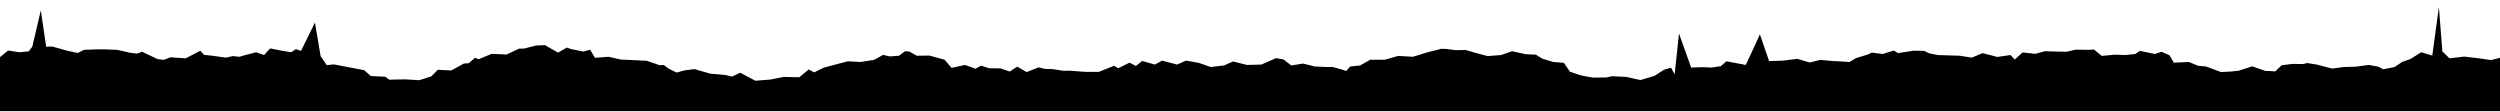
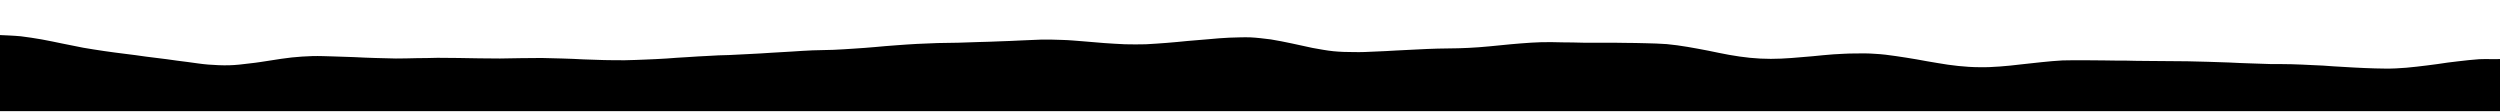
<svg xmlns="http://www.w3.org/2000/svg" viewBox="0 0 1440 64" preserveAspectRatio="none">
-   <path d="M0 64 L0.0 32.9 L4.7 29.1 L11.1 30.1 L16.5 29.6 L18.6 26.9 L23.5 6.0 L26.6 26.9 L30.1 26.8 L34.8 28.1 L38.6 29.2 L44.8 30.5 L48.4 28.7 L56.8 28.4 L59.7 28.4 L67.3 28.7 L70.3 29.3 L74.5 30.3 L78.9 30.9 L81.8 29.8 L90.7 34.0 L94.3 34.5 L98.2 33.0 L107.0 33.6 L115.4 29.2 L117.5 31.6 L122.3 32.1 L130.2 33.2 L134.0 32.3 L137.9 32.7 L141.0 31.8 L147.5 30.1 L152.1 31.7 L155.6 27.9 L162.3 29.2 L167.7 30.1 L170.4 28.3 L173.4 29.3 L181.4 13.0 L184.7 32.4 L188.2 37.5 L192.3 37.1 L201.2 38.8 L209.7 40.4 L213.6 43.8 L221.9 44.2 L224.3 45.9 L233.2 45.7 L241.5 46.2 L248.4 44.0 L252.2 40.2 L259.9 40.6 L267.2 36.6 L270.0 36.4 L273.6 33.3 L275.8 34.1 L283.2 31.0 L291.8 31.4 L299.0 28.0 L301.7 28.0 L308.9 26.2 L313.9 26.0 L321.4 30.3 L326.5 27.4 L329.1 28.3 L336.1 29.7 L339.9 28.6 L342.7 33.3 L350.5 32.7 L357.6 34.3 L366.4 34.7 L372.5 35.0 L380.1 37.6 L382.3 37.4 L385.1 39.5 L389.7 41.8 L394.5 40.5 L400.0 39.8 L409.0 42.4 L417.9 43.2 L421.6 44.1 L426.4 41.9 L435.1 46.5 L443.9 45.8 L451.4 44.3 L460.4 44.5 L465.8 40.0 L469.0 41.7 L474.4 39.0 L482.6 36.8 L488.4 35.3 L495.7 35.7 L503.4 34.5 L505.7 33.3 L508.6 31.6 L512.5 32.5 L517.8 32.1 L521.3 29.5 L523.8 29.7 L528.1 32.1 L535.3 32.0 L544.1 34.4 L548.1 39.1 L555.9 37.4 L561.9 39.6 L565.1 37.8 L569.7 39.3 L576.3 39.4 L581.6 41.2 L585.9 38.4 L591.4 41.5 L598.2 38.8 L601.9 39.7 L606.2 39.8 L612.8 40.8 L616.2 40.7 L623.8 41.3 L626.1 41.4 L632.9 41.4 L641.7 37.9 L644.1 39.3 L650.6 36.1 L654.3 38.0 L657.9 35.1 L665.2 37.2 L669.4 34.9 L678.0 37.2 L683.2 34.9 L690.5 36.2 L697.3 38.6 L705.0 37.7 L710.3 35.4 L718.2 37.4 L726.5 37.2 L735.0 33.5 L739.2 34.2 L743.8 37.7 L750.6 36.6 L757.3 38.3 L764.2 38.6 L767.6 38.6 L773.1 40.1 L775.4 40.9 L777.7 38.3 L783.4 37.7 L789.3 34.4 L797.6 34.4 L805.4 32.2 L813.8 32.7 L822.7 30.0 L830.3 28.1 L833.1 28.2 L838.5 28.9 L844.3 28.8 L848.7 30.1 L856.8 32.3 L864.7 31.7 L871.0 29.5 L878.6 31.2 L884.7 31.5 L888.4 33.8 L894.7 35.7 L900.8 36.2 L904.3 41.3 L909.9 43.2 L912.9 43.9 L917.7 44.7 L925.3 44.6 L928.5 43.9 L936.7 44.3 L944.9 46.1 L948.3 45.1 L953.0 43.7 L958.4 40.2 L962.5 39.0 L964.6 42.8 L967.1 19.3 L974.1 38.9 L980.5 38.7 L986.0 38.9 L991.2 38.1 L994.4 35.3 L1001.9 36.7 L1005.6 37.4 L1013.7 19.8 L1019.0 35.2 L1027.2 34.9 L1035.3 33.9 L1042.4 36.0 L1048.4 34.5 L1056.2 35.2 L1058.9 35.3 L1065.3 35.7 L1069.0 33.5 L1075.8 31.4 L1078.2 30.3 L1084.4 31.1 L1090.9 29.1 L1093.3 30.6 L1102.1 29.2 L1108.3 29.3 L1111.2 30.7 L1116.1 31.7 L1122.1 31.9 L1128.8 32.1 L1135.8 33.2 L1141.9 30.6 L1146.7 31.8 L1150.4 32.8 L1158.1 31.7 L1160.5 34.3 L1165.0 30.2 L1172.4 31.0 L1177.8 29.5 L1185.0 29.7 L1190.4 29.8 L1195.6 28.6 L1203.3 28.7 L1206.1 28.5 L1210.6 32.2 L1218.0 31.5 L1224.1 31.7 L1229.9 31.1 L1232.5 29.3 L1241.3 31.1 L1245.0 29.8 L1249.7 31.9 L1252.1 36.1 L1260.8 35.7 L1266.1 37.9 L1270.7 38.3 L1279.3 41.5 L1285.1 41.2 L1289.6 40.7 L1297.3 38.2 L1304.7 40.8 L1310.6 41.1 L1314.2 37.6 L1320.5 36.8 L1326.5 36.9 L1329.0 36.3 L1334.5 37.2 L1343.3 39.5 L1350.0 38.6 L1356.9 38.4 L1364.4 37.4 L1369.9 38.4 L1372.7 39.9 L1379.3 38.6 L1383.6 35.7 L1388.4 34.0 L1394.6 30.1 L1401.0 32.0 L1404.8 4.0 L1406.8 29.6 L1410.9 33.6 L1419.3 32.6 L1428.0 33.6 L1434.8 34.6 L1440.0 33.3 L1440 64 Z" />
+   <path d="M0 64 L0.0 20.2 C2.0 20.3, 8.0 20.5, 12.0 20.9 C16.0 21.4, 20.0 22.0, 24.0 22.7 C28.0 23.4, 32.0 24.3, 36.0 25.1 C40.0 25.9, 44.0 26.7, 48.0 27.5 C52.0 28.2, 56.0 28.8, 60.0 29.4 C64.0 30.0, 68.0 30.5, 72.0 31.0 C76.0 31.5, 80.0 32.0, 84.0 32.6 C88.0 33.1, 92.0 33.6, 96.0 34.1 C100.0 34.7, 104.0 35.2, 108.0 35.7 C112.0 36.2, 116.0 36.9, 120.0 37.2 C124.0 37.5, 128.0 37.7, 132.0 37.6 C136.0 37.5, 140.0 37.0, 144.0 36.5 C148.0 36.1, 152.0 35.4, 156.0 34.8 C160.0 34.2, 164.0 33.5, 168.0 33.1 C172.0 32.7, 176.0 32.4, 180.0 32.3 C184.0 32.2, 188.0 32.4, 192.0 32.5 C196.0 32.6, 200.0 32.8, 204.0 32.9 C208.0 33.1, 212.0 33.3, 216.0 33.4 C220.0 33.5, 224.0 33.6, 228.0 33.7 C232.0 33.7, 236.0 33.6, 240.0 33.5 C244.0 33.5, 248.0 33.4, 252.0 33.3 C256.0 33.3, 260.0 33.4, 264.0 33.4 C268.0 33.5, 272.0 33.5, 276.0 33.6 C280.0 33.6, 284.0 33.7, 288.0 33.7 C292.0 33.7, 296.0 33.5, 300.0 33.5 C304.0 33.5, 308.0 33.4, 312.0 33.4 C316.0 33.5, 320.0 33.6, 324.0 33.7 C328.0 33.8, 332.0 34.0, 336.0 34.2 C340.0 34.3, 344.0 34.5, 348.0 34.6 C352.0 34.7, 356.0 34.7, 360.0 34.7 C364.0 34.6, 368.0 34.5, 372.0 34.3 C376.0 34.2, 380.0 33.9, 384.0 33.7 C388.0 33.4, 392.0 33.1, 396.0 32.9 C400.0 32.6, 404.0 32.4, 408.0 32.2 C412.0 31.9, 416.0 31.8, 420.0 31.7 C424.0 31.5, 428.0 31.3, 432.0 31.1 C436.0 30.9, 440.0 30.7, 444.0 30.4 C448.0 30.2, 452.0 29.9, 456.0 29.7 C460.0 29.4, 464.0 29.2, 468.0 29.0 C472.0 28.9, 476.0 28.8, 480.0 28.7 C484.0 28.5, 488.0 28.3, 492.0 28.0 C496.0 27.8, 500.0 27.4, 504.0 27.1 C508.0 26.7, 512.0 26.4, 516.0 26.1 C520.0 25.8, 524.0 25.5, 528.0 25.3 C532.0 25.1, 536.0 25.0, 540.0 24.8 C544.0 24.7, 548.0 24.7, 552.0 24.6 C556.0 24.5, 560.0 24.3, 564.0 24.2 C568.0 24.1, 572.0 24.0, 576.0 23.8 C580.0 23.7, 584.0 23.5, 588.0 23.3 C592.0 23.2, 596.0 22.9, 600.0 22.8 C604.0 22.8, 608.0 22.8, 612.0 23.0 C616.0 23.1, 620.0 23.5, 624.0 23.8 C628.0 24.1, 632.0 24.5, 636.0 24.8 C640.0 25.0, 644.0 25.4, 648.0 25.5 C652.0 25.6, 656.0 25.6, 660.0 25.5 C664.0 25.3, 668.0 25.0, 672.0 24.7 C676.0 24.4, 680.0 24.0, 684.0 23.6 C688.0 23.3, 692.0 22.9, 696.0 22.6 C700.0 22.2, 704.0 21.9, 708.0 21.7 C712.0 21.6, 716.0 21.4, 720.0 21.5 C724.0 21.7, 728.0 22.2, 732.0 22.7 C736.0 23.3, 740.0 24.2, 744.0 25.0 C748.0 25.8, 752.0 26.8, 756.0 27.6 C760.0 28.3, 764.0 29.1, 768.0 29.5 C772.0 29.9, 776.0 30.0, 780.0 30.0 C784.0 30.1, 788.0 29.9, 792.0 29.7 C796.0 29.6, 800.0 29.3, 804.0 29.1 C808.0 28.9, 812.0 28.7, 816.0 28.5 C820.0 28.3, 824.0 28.1, 828.0 28.0 C832.0 27.9, 836.0 27.9, 840.0 27.8 C844.0 27.7, 848.0 27.5, 852.0 27.2 C856.0 26.9, 860.0 26.5, 864.0 26.1 C868.0 25.7, 872.0 25.3, 876.0 25.0 C880.0 24.7, 884.0 24.4, 888.0 24.3 C892.0 24.2, 896.0 24.3, 900.0 24.4 C904.0 24.4, 908.0 24.5, 912.0 24.6 C916.0 24.6, 920.0 24.6, 924.0 24.6 C928.0 24.6, 932.0 24.6, 936.0 24.7 C940.0 24.7, 944.0 24.8, 948.0 24.9 C952.0 25.0, 956.0 25.1, 960.0 25.4 C964.0 25.8, 968.0 26.3, 972.0 27.0 C976.0 27.6, 980.0 28.5, 984.0 29.2 C988.0 30.0, 992.0 30.9, 996.0 31.6 C1000.0 32.3, 1004.0 32.9, 1008.0 33.3 C1012.0 33.7, 1016.0 33.9, 1020.0 33.9 C1024.0 33.9, 1028.0 33.7, 1032.0 33.4 C1036.0 33.1, 1040.0 32.7, 1044.0 32.4 C1048.0 32.0, 1052.0 31.6, 1056.0 31.3 C1060.0 31.1, 1064.0 30.8, 1068.0 30.8 C1072.0 30.7, 1076.0 30.7, 1080.0 31.0 C1084.0 31.2, 1088.0 31.7, 1092.0 32.3 C1096.0 32.8, 1100.0 33.6, 1104.0 34.2 C1108.0 34.9, 1112.0 35.7, 1116.0 36.3 C1120.0 37.0, 1124.0 37.6, 1128.0 38.0 C1132.0 38.4, 1136.0 38.7, 1140.0 38.7 C1144.0 38.8, 1148.0 38.6, 1152.0 38.3 C1156.0 38.0, 1160.0 37.6, 1164.0 37.1 C1168.0 36.7, 1172.0 36.2, 1176.0 35.8 C1180.0 35.4, 1184.0 35.0, 1188.0 34.8 C1192.0 34.7, 1196.0 34.7, 1200.0 34.7 C1204.0 34.7, 1208.0 34.8, 1212.0 34.8 C1216.0 34.9, 1220.0 34.9, 1224.0 34.9 C1228.0 35.0, 1232.0 35.1, 1236.0 35.1 C1240.0 35.1, 1244.0 35.2, 1248.0 35.2 C1252.0 35.3, 1256.0 35.2, 1260.0 35.3 C1264.0 35.4, 1268.0 35.5, 1272.0 35.6 C1276.0 35.7, 1280.0 35.9, 1284.0 36.0 C1288.0 36.2, 1292.0 36.4, 1296.0 36.5 C1300.0 36.6, 1304.0 36.8, 1308.0 36.9 C1312.0 36.9, 1316.0 36.9, 1320.0 37.0 C1324.0 37.1, 1328.0 37.3, 1332.0 37.5 C1336.0 37.6, 1340.0 37.9, 1344.0 38.2 C1348.0 38.4, 1352.0 38.7, 1356.0 38.9 C1360.0 39.1, 1364.0 39.3, 1368.0 39.4 C1372.0 39.5, 1376.0 39.6, 1380.0 39.4 C1384.0 39.2, 1388.0 38.9, 1392.0 38.4 C1396.0 38.0, 1400.0 37.4, 1404.0 36.9 C1408.0 36.3, 1412.0 35.7, 1416.0 35.3 C1420.0 34.8, 1424.0 34.4, 1428.0 34.1 C1432.0 33.9, 1438.0 34.2, 1440.0 34.0 C1442.0 33.9, 1440.0 33.4, 1440.0 33.3 L1440 64 Z" />
</svg>
